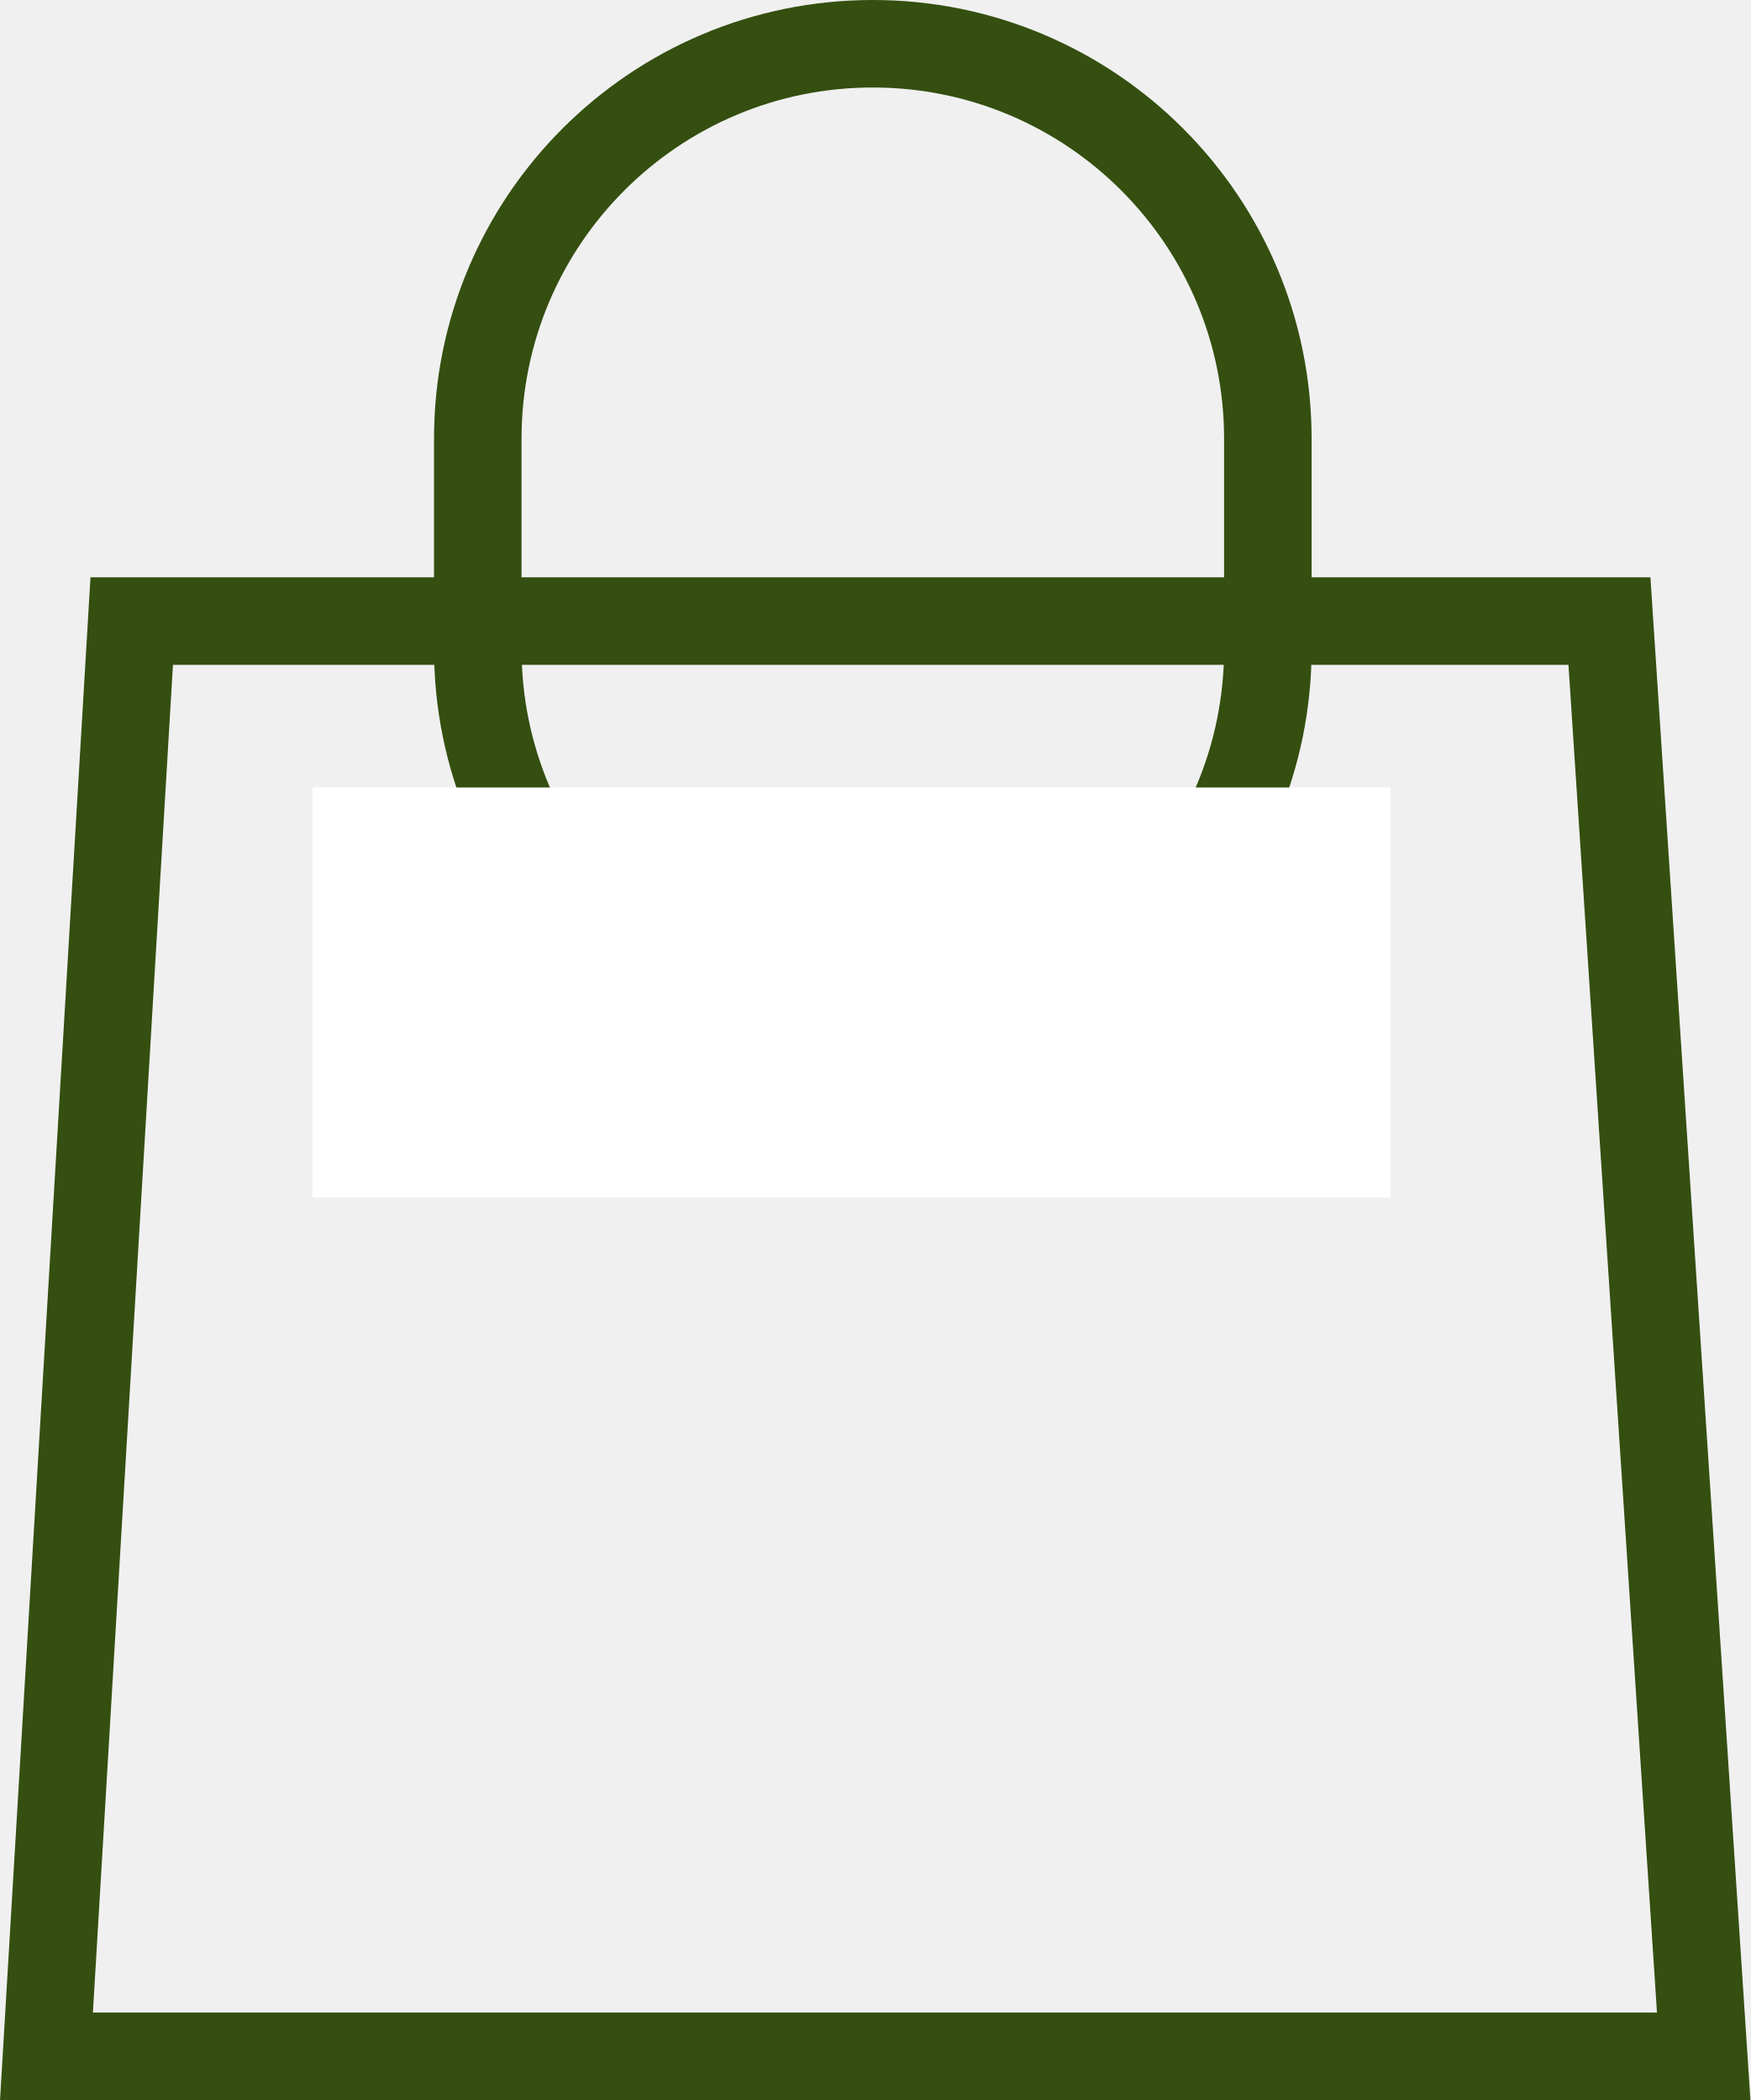
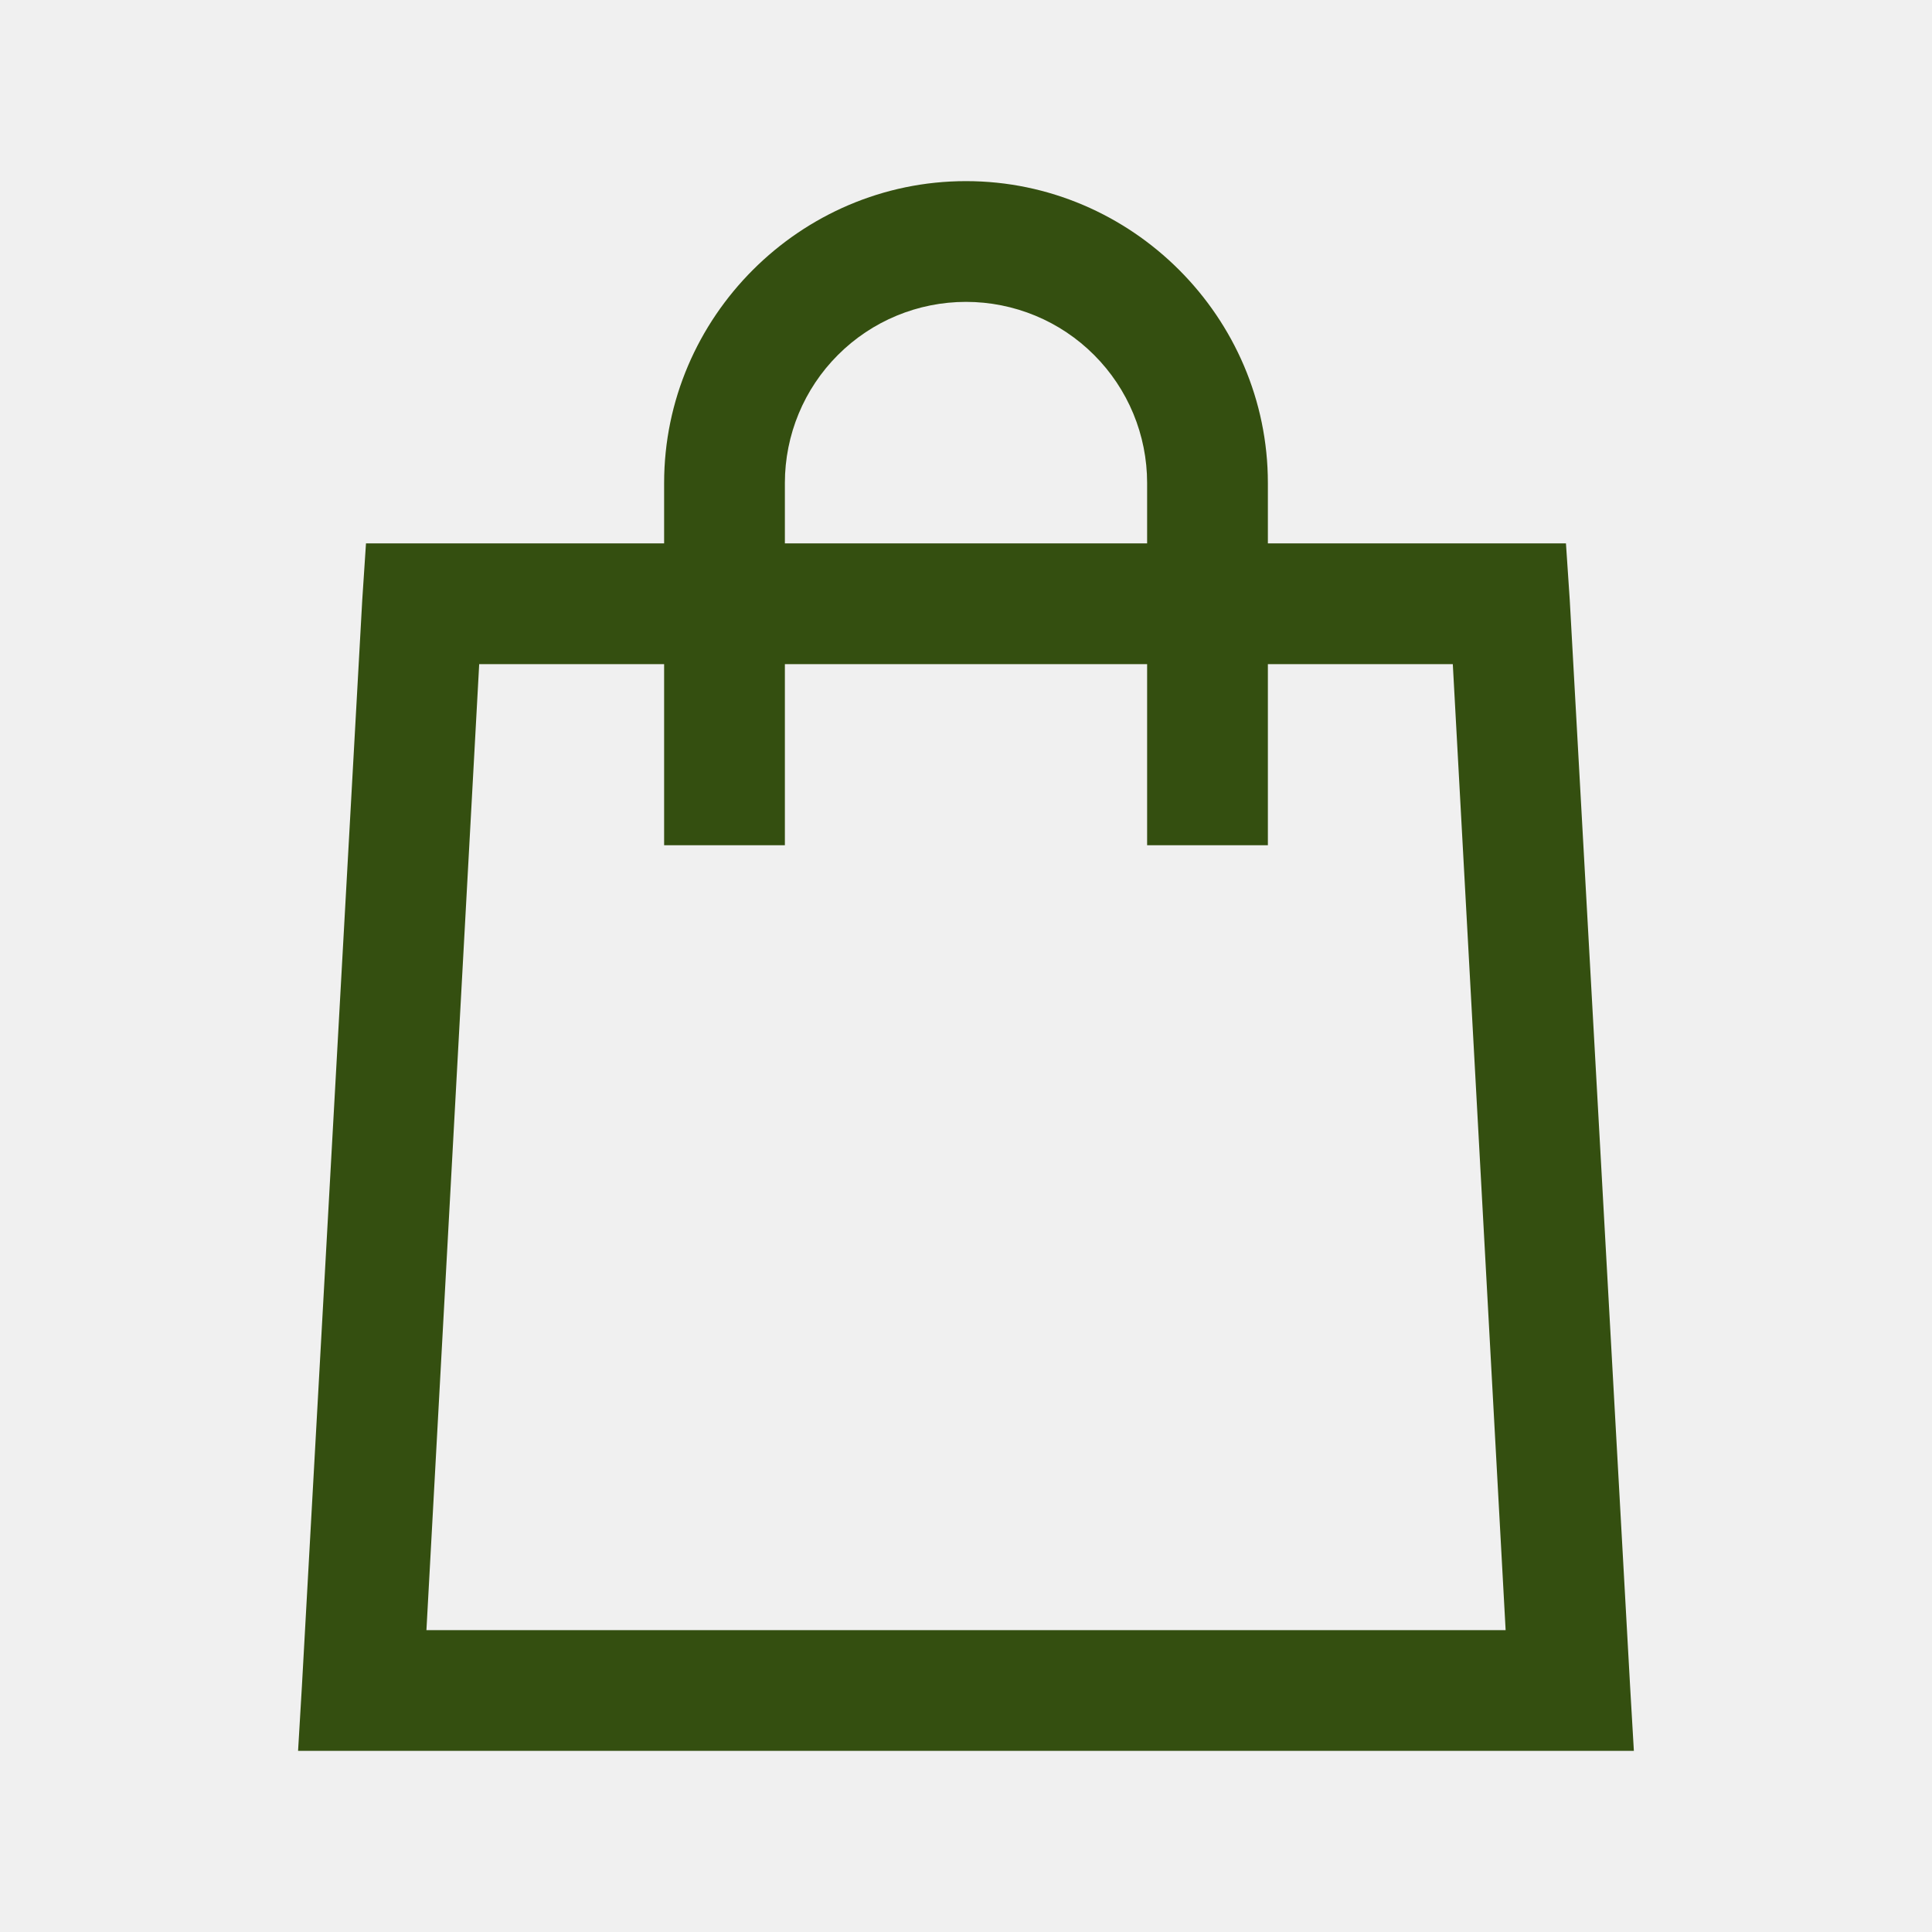
- <svg xmlns="http://www.w3.org/2000/svg" width="20" height="24" viewBox="0 0 20 24" fill="none">
-   <path d="M18.389 7.098L19.466 23.5H0.531L1.505 7.098H18.389Z" stroke="#344F10" />
-   <rect x="5.459" y="0.5" width="9.027" height="11.43" rx="4.514" stroke="#344F10" />
-   <path d="M3.571 9H15.887V13.685H3.571V9Z" fill="white" />
+ <svg xmlns="http://www.w3.org/2000/svg" width="32" height="32" viewBox="0 0 32 32" fill="none">
+   <path d="M16 3C13.254 3 11 5.254 11 8V9H6.062L6 9.938L5 27.938L4.937 29H27.062L27 27.937L26 9.937L25.937 9H21V8C21 5.254 18.746 3 16 3ZM16 5C16.796 5 17.559 5.316 18.121 5.879C18.684 6.441 19 7.204 19 8V9H13V8C13 7.204 13.316 6.441 13.879 5.879C14.441 5.316 15.204 5 16 5ZM7.937 11H11V14H13V11H19V14H21V11H24.063L24.938 27H7.063L7.937 11Z" fill="#344F10" />
</svg>
